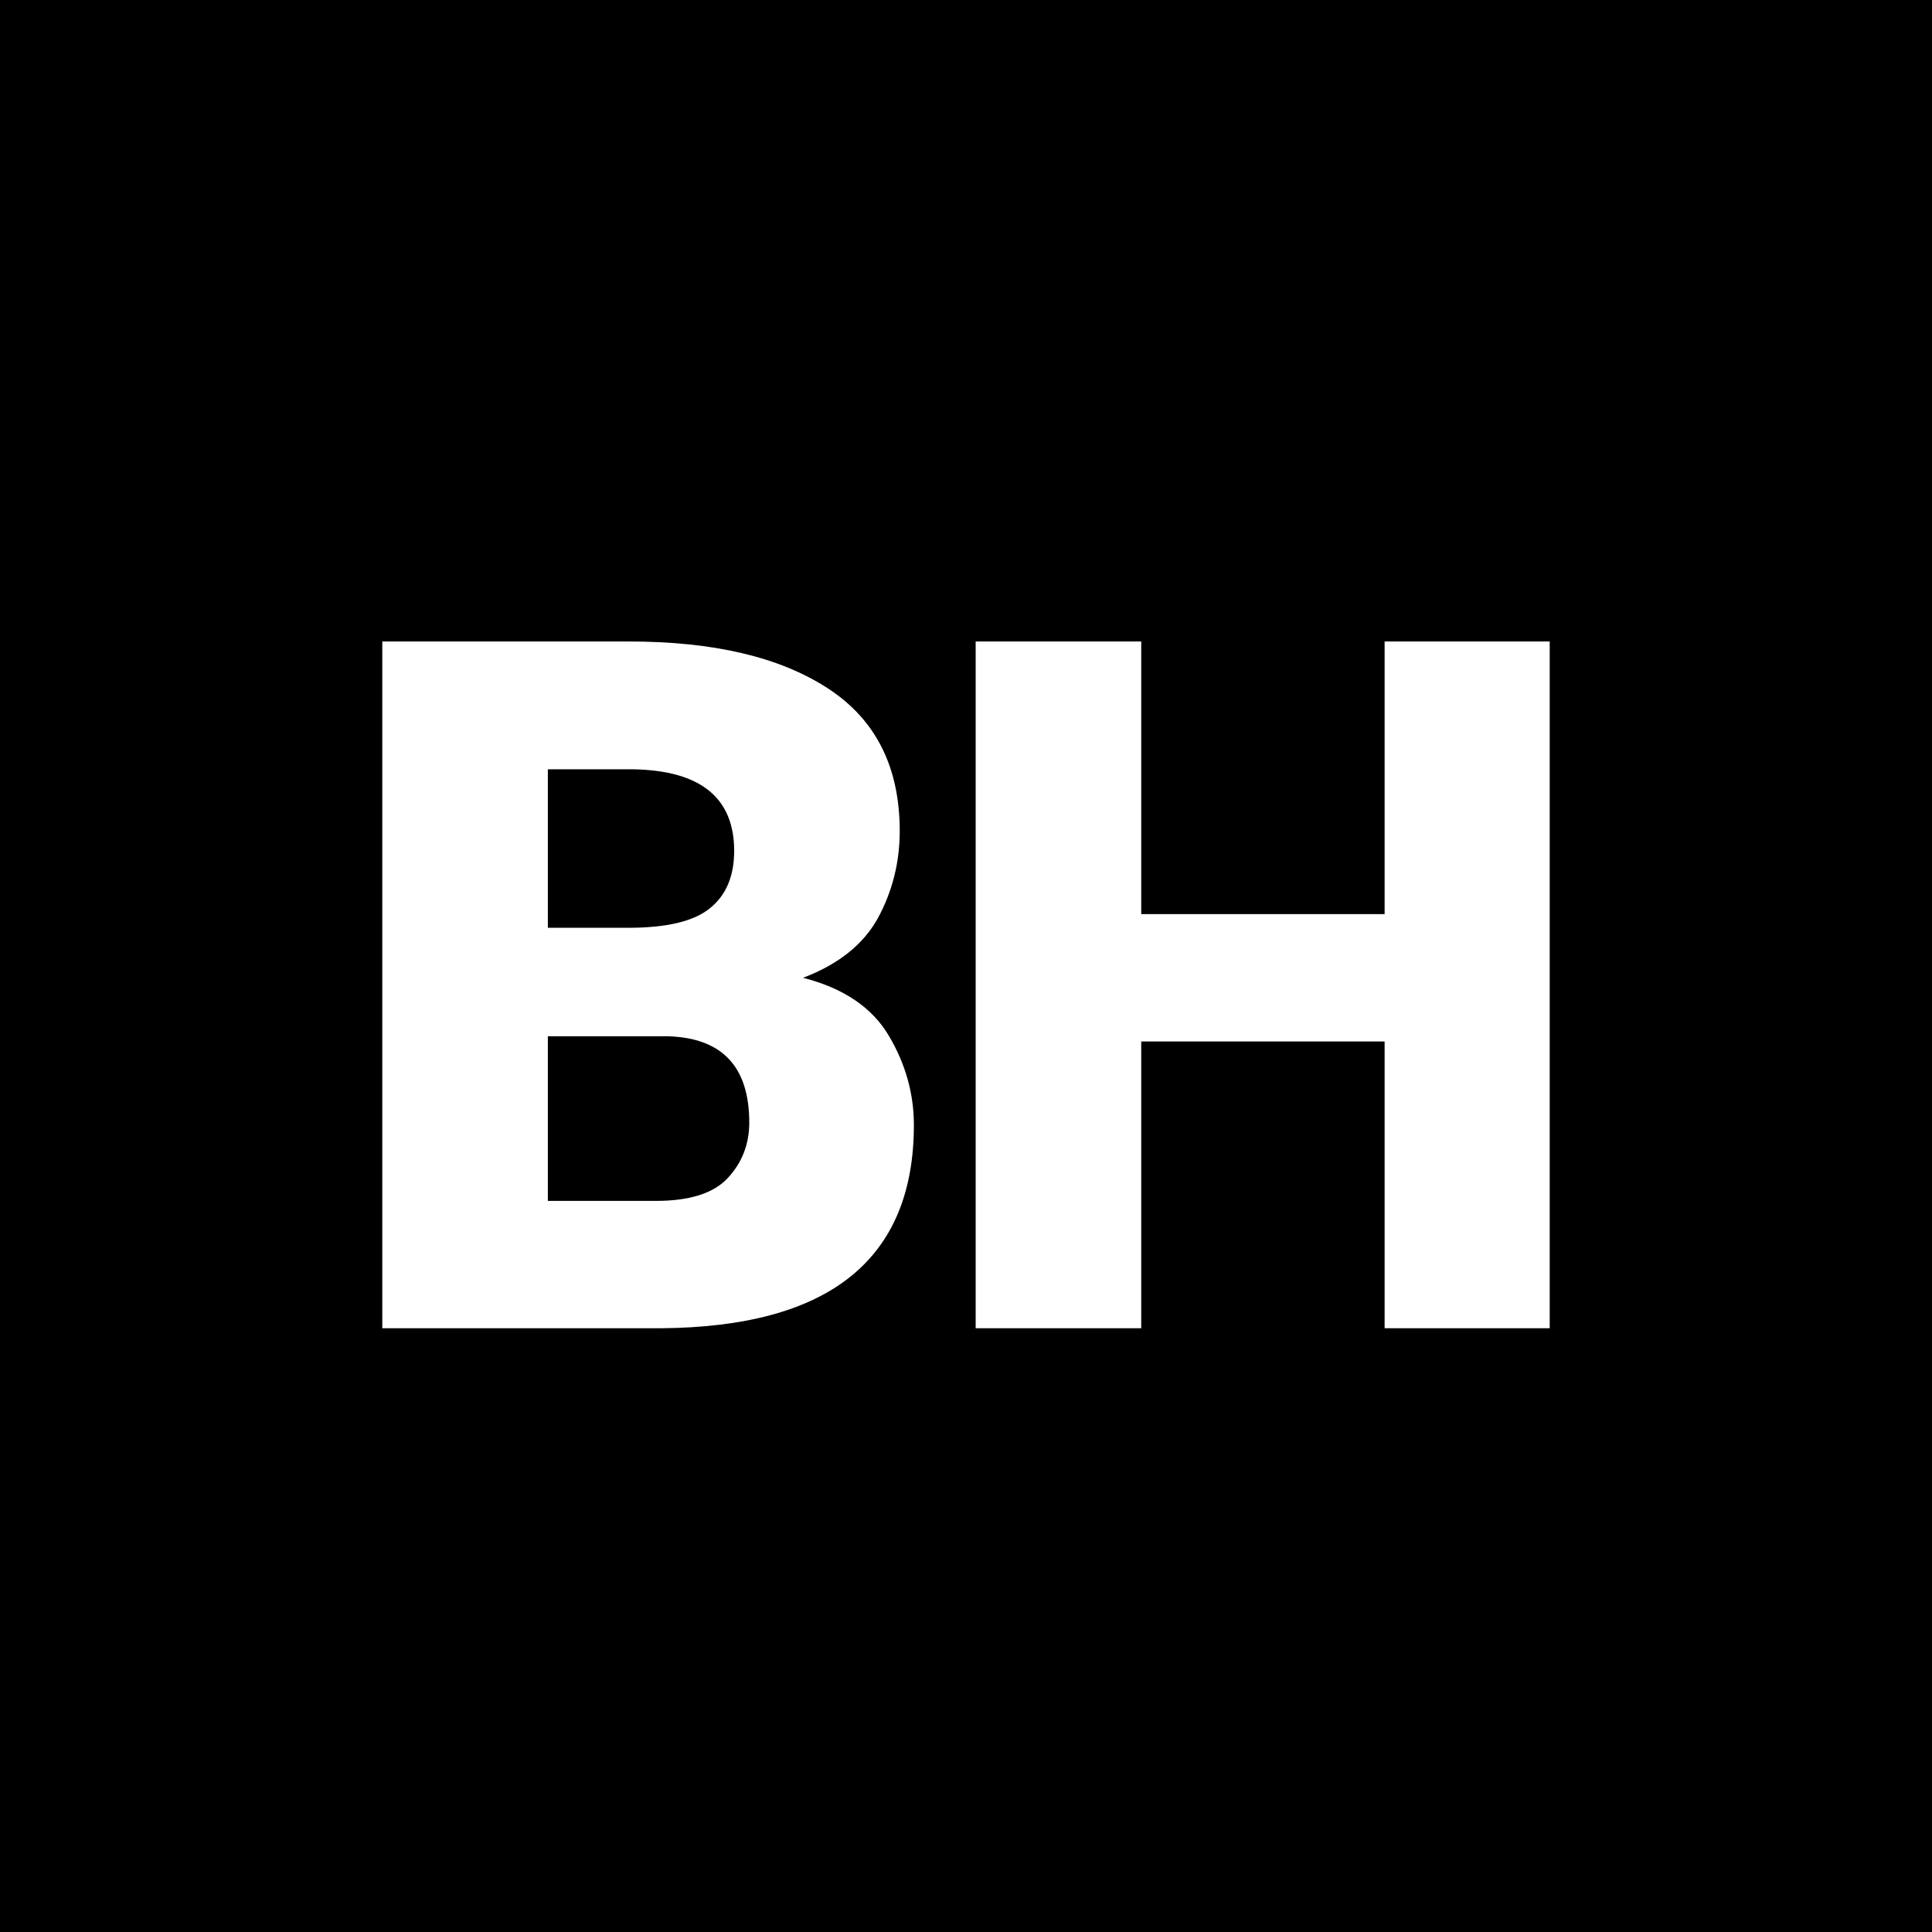
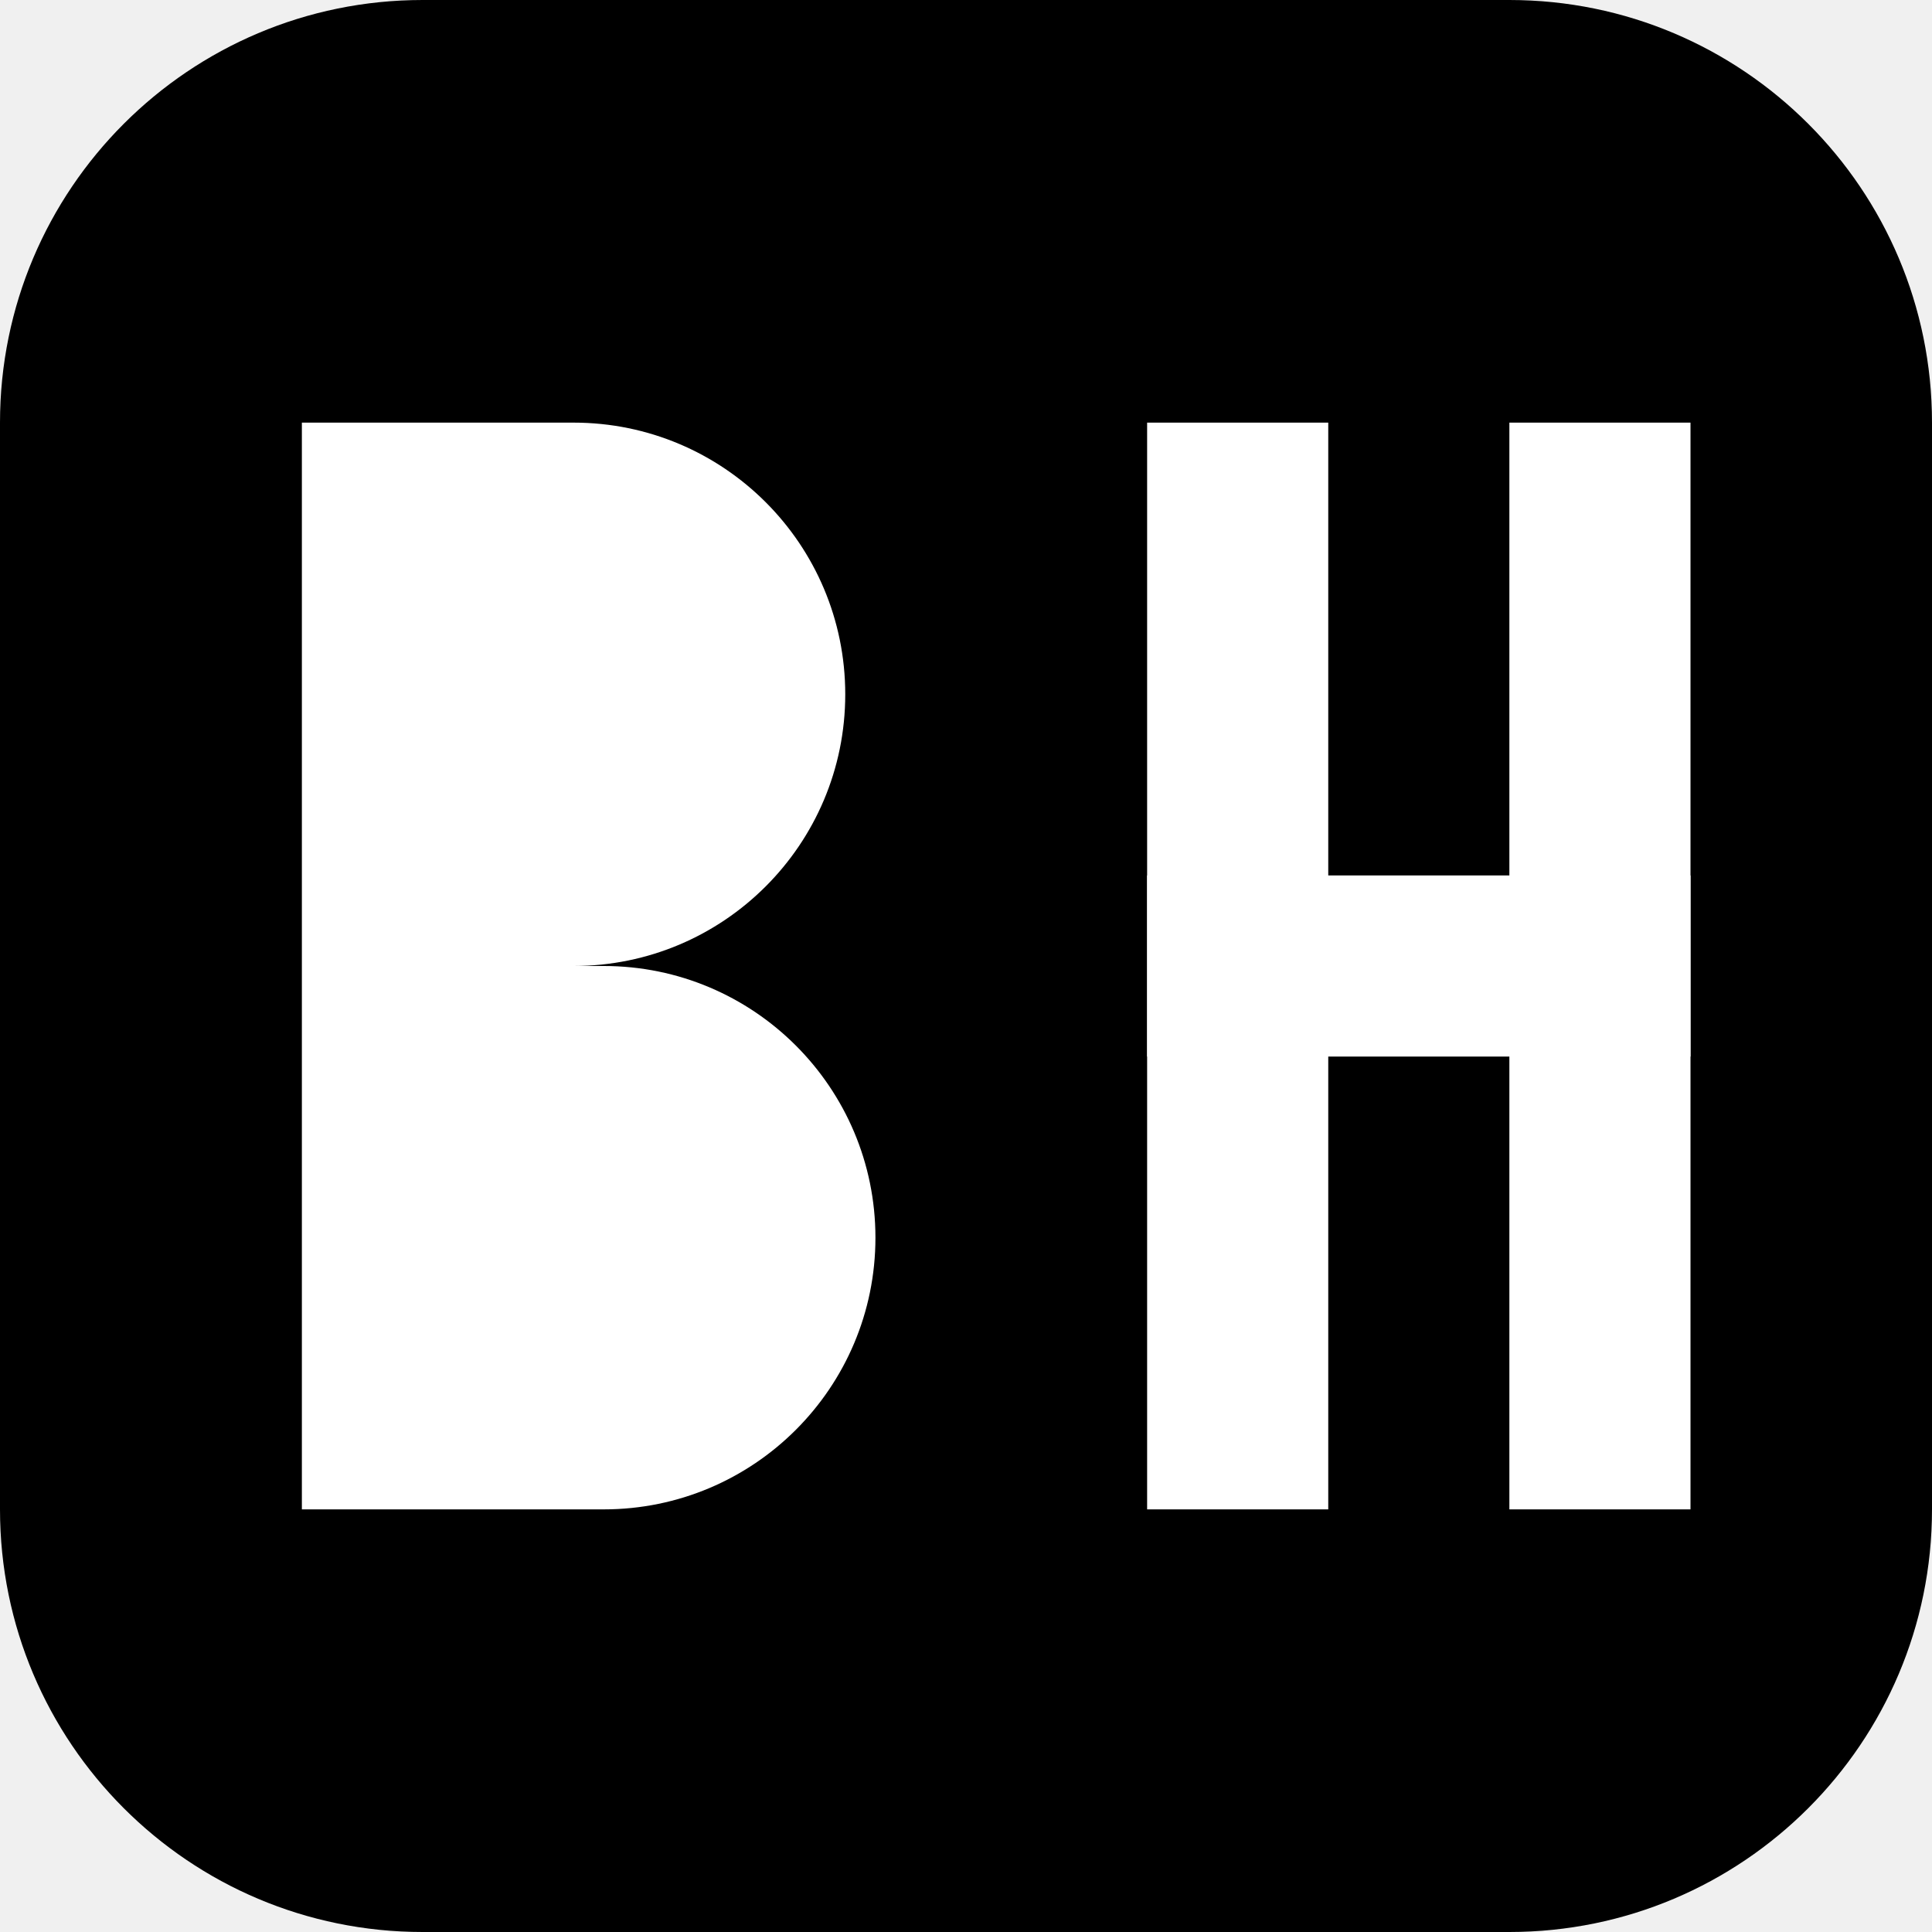
<svg xmlns="http://www.w3.org/2000/svg" viewBox="0 0 64 64" width="64" height="64">
-   <rect width="64" height="64" fill="#000000" />
-   <text x="32" y="44" font-family="-apple-system, BlinkMacSystemFont, 'Segoe UI', Roboto, 'Helvetica Neue', Arial, sans-serif" font-size="32" font-weight="900" fill="#ffffff" text-anchor="middle" letter-spacing="-1">BH</text>
+   <rect width="64" height="64" rx="14" fill="#000000" />
+   <path d="M10 14 h9 a9 9 0 0 1 0 18 h-9 z" fill="#ffffff" />
+   <path d="M10 32 h10 a9 9 0 0 1 0 18 h-10 z" fill="#ffffff" />
+   <rect x="38" y="14" width="6" height="36" fill="#ffffff" />
+   <rect x="50" y="14" width="6" height="36" fill="#ffffff" />
+   <rect x="38" y="29" width="18" height="6" fill="#ffffff" />
</svg>
